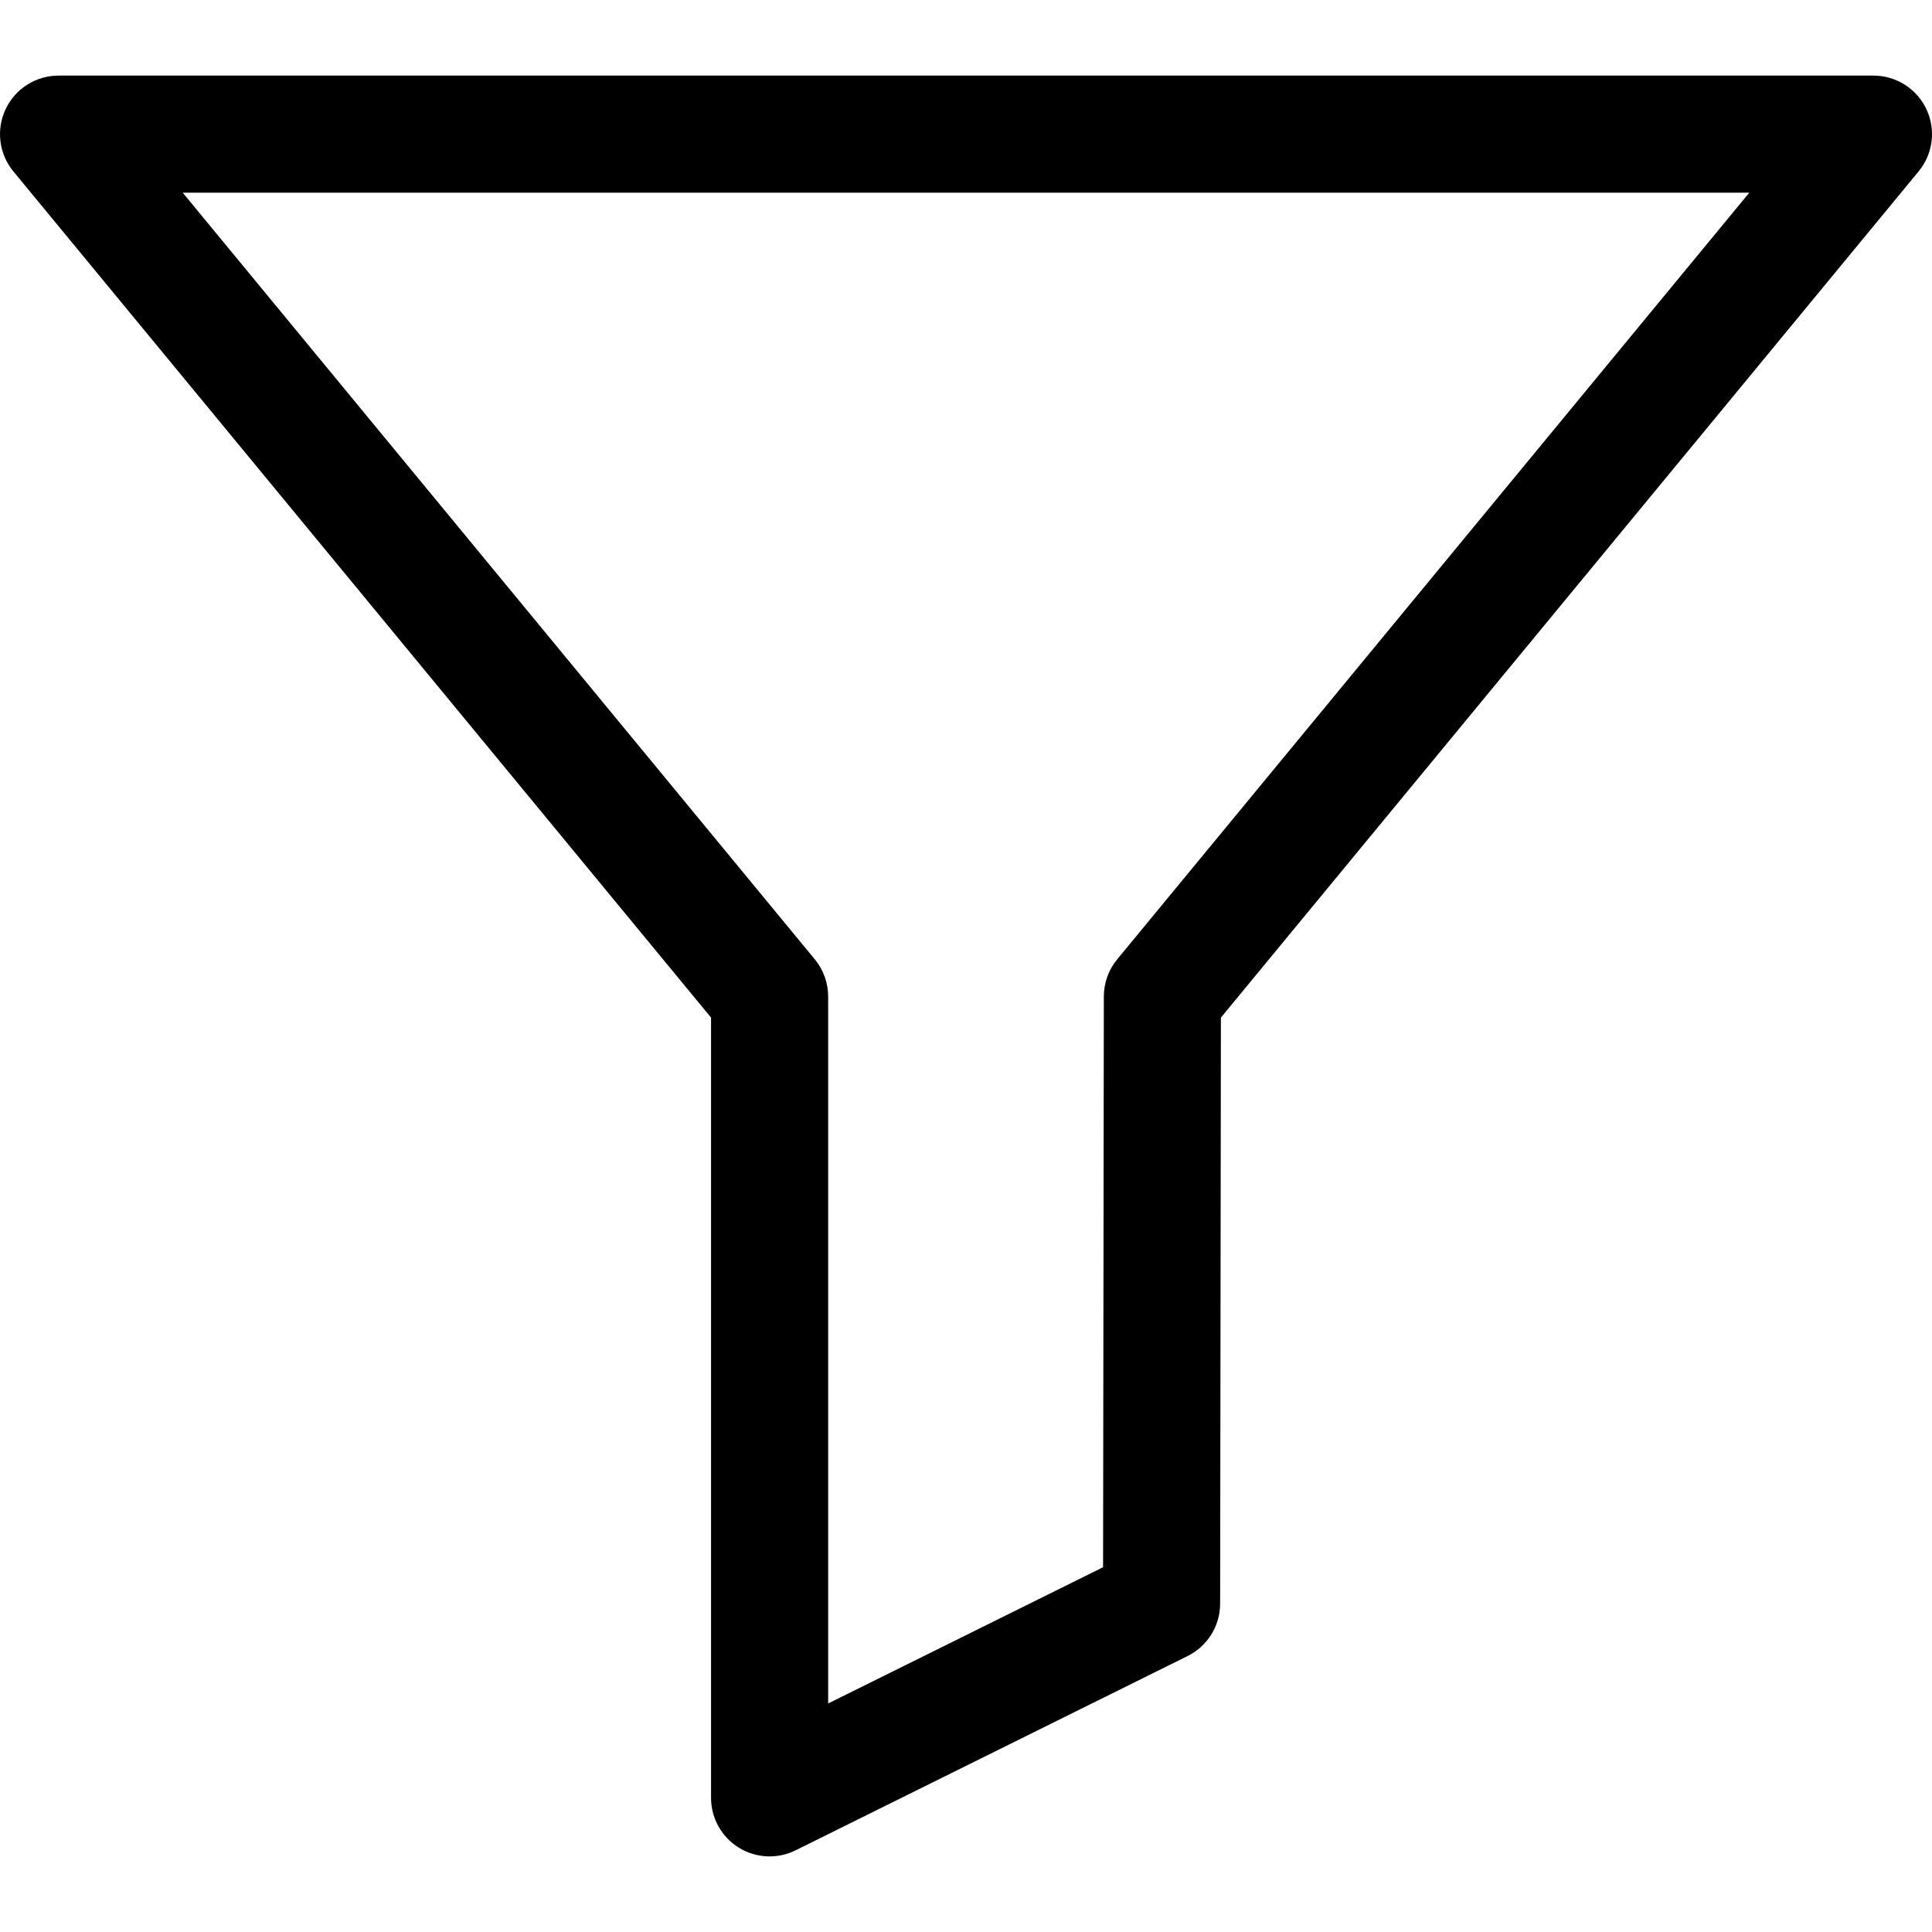
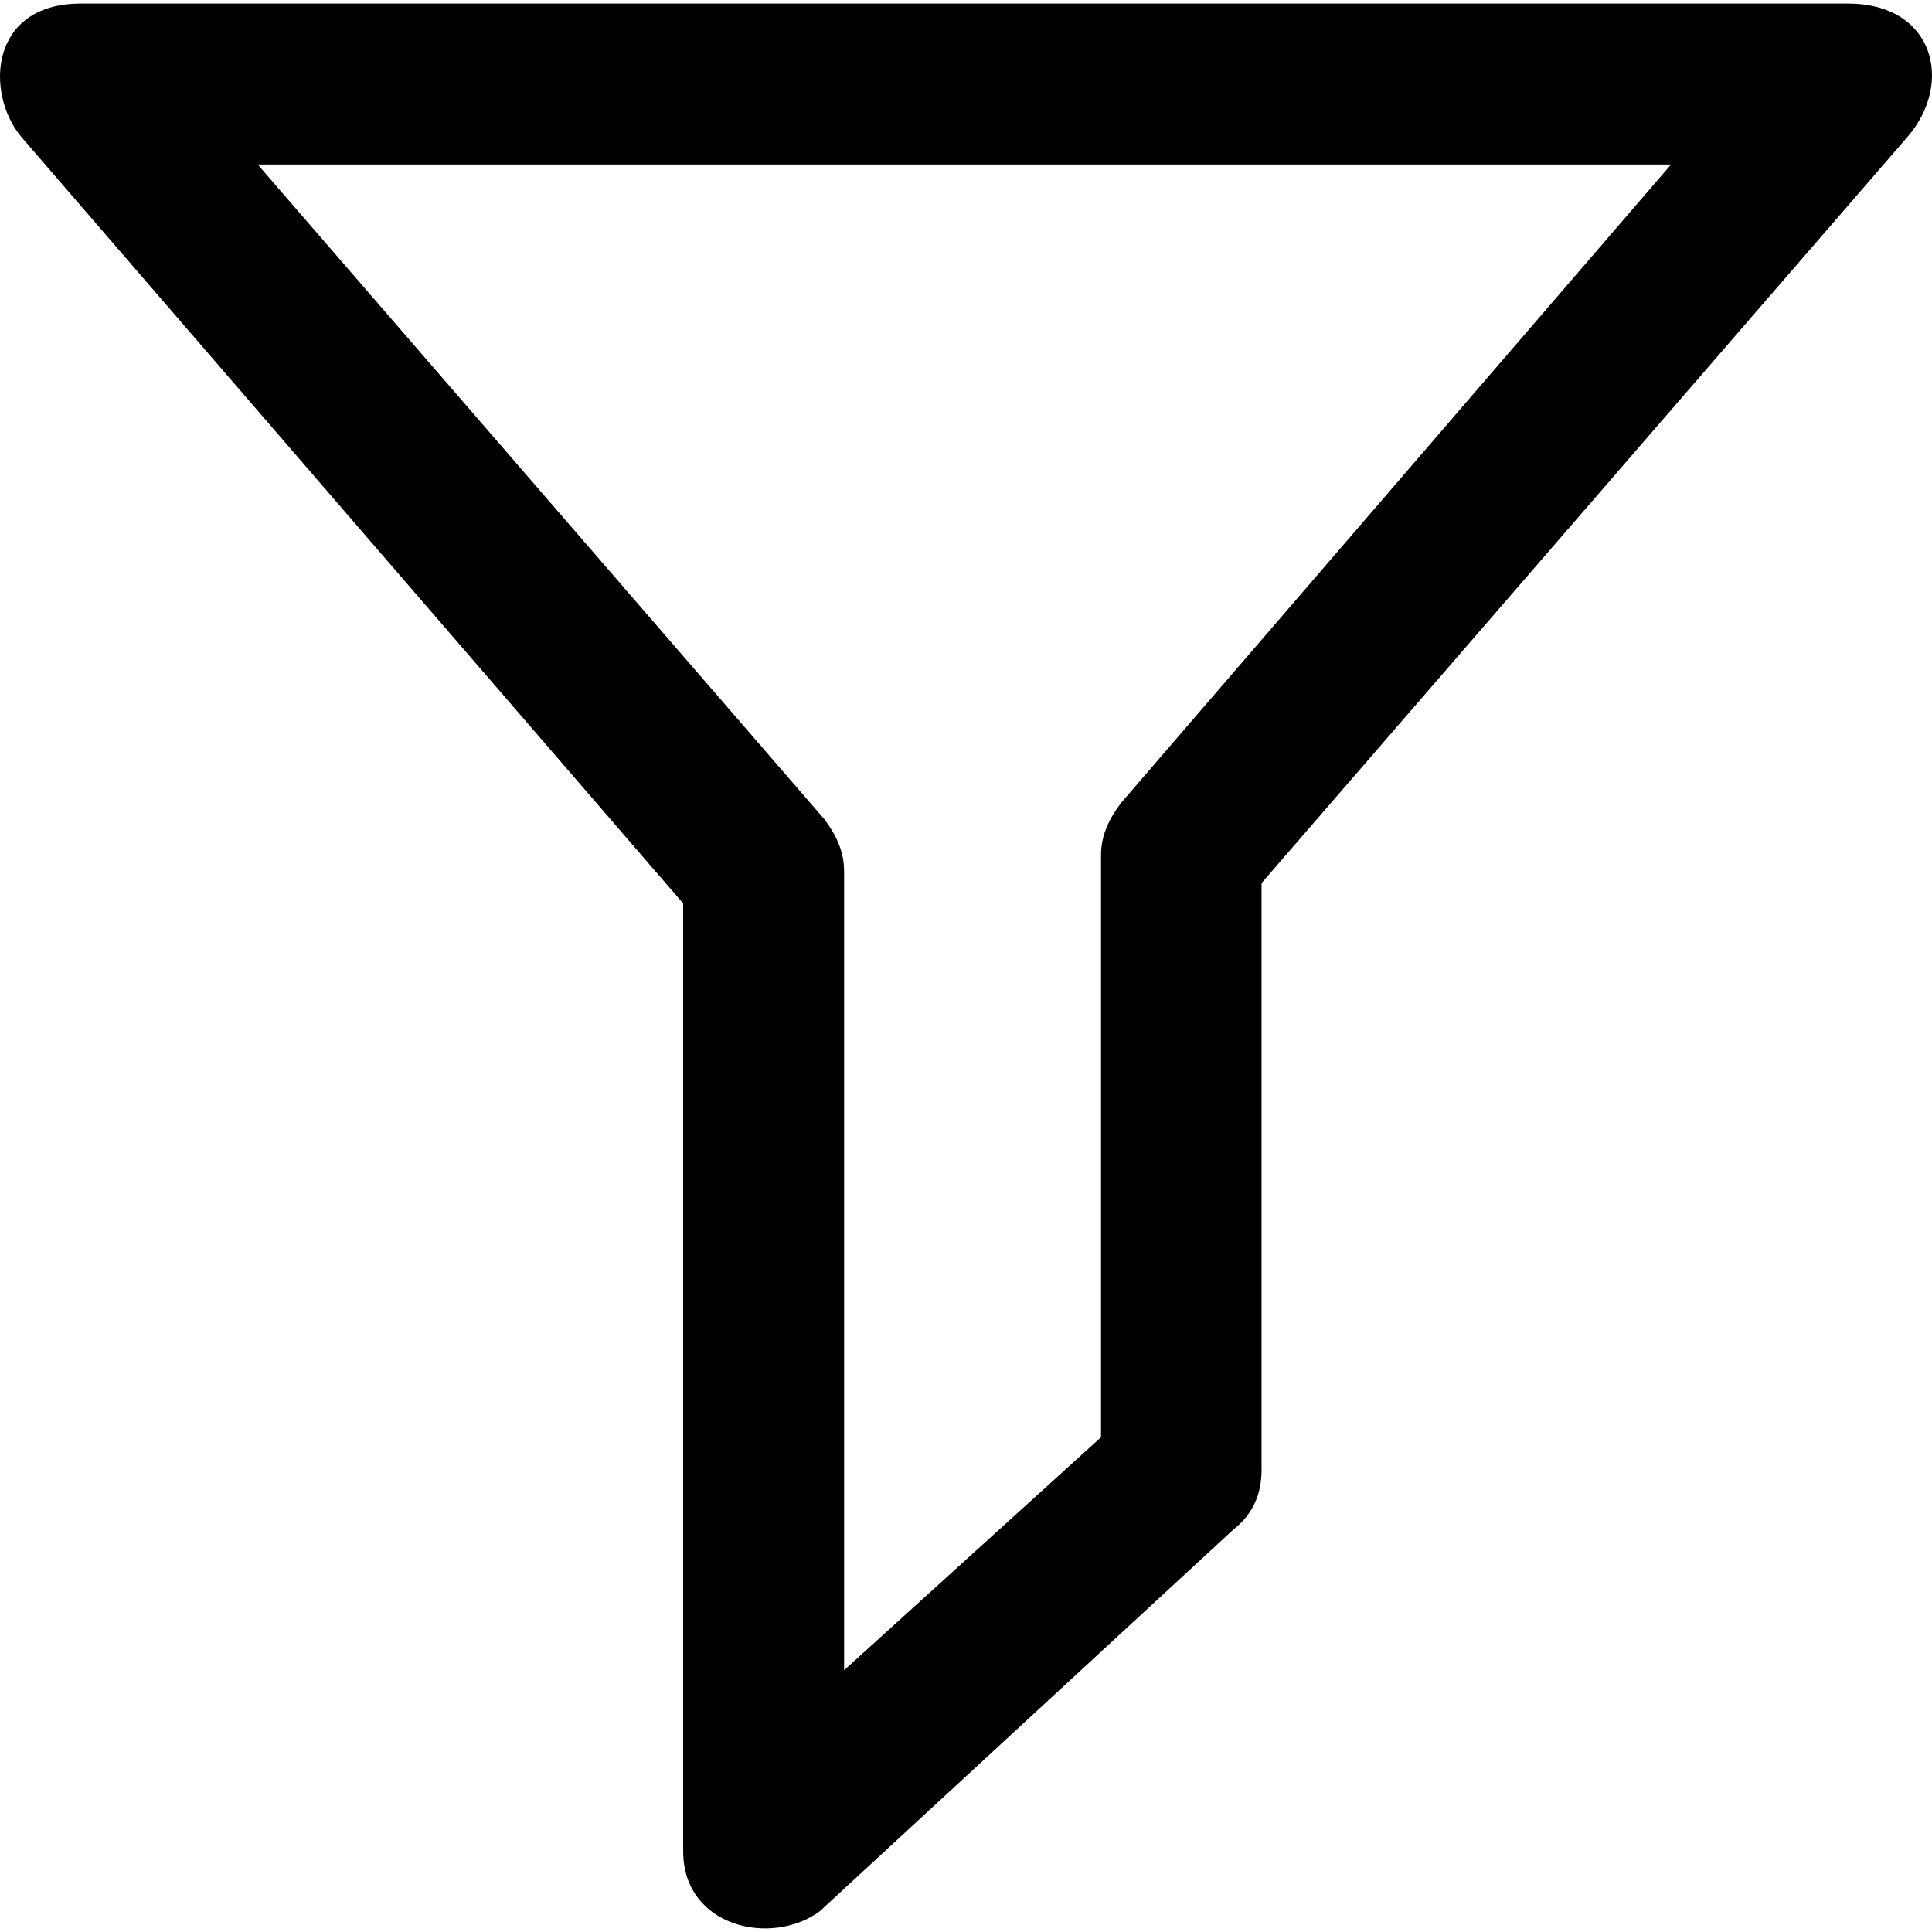
- <svg xmlns="http://www.w3.org/2000/svg" viewBox="0 0 247.46 247.46">
-   <path d="M246.744 13.984a7.5 7.5 0 0 0-6.784-4.301H7.5a7.501 7.501 0 0 0-5.787 12.271l89.361 108.384v99.94a7.5 7.5 0 0 0 10.83 6.72l50.208-24.885a7.499 7.499 0 0 0 4.169-6.71l.098-75.062 89.366-108.388a7.497 7.497 0 0 0 .999-7.969zM143.097 122.873a7.498 7.498 0 0 0-1.713 4.761l-.096 73.103-35.213 17.453v-90.546a7.496 7.496 0 0 0-1.713-4.771L23.404 24.682h200.651l-80.958 98.191z" />
+ <svg xmlns="http://www.w3.org/2000/svg" viewBox="0 0 485.008 485.008">
+   <path d="M171.501 464.698v-237.9l-166.3-192.6c-8.9-10.9-7.9-33.3 15.1-33.3h443.6c21.6 0 26.6 19.8 15.1 33.3l-162.3 187.5v147.2c0 6-2 11.1-7.1 15.1l-103.8 95.8c-12 8.9-34.3 4.1-34.3-15.1zm-106.8-423.4l142.2 164.3c3 4 5 8.1 5 13.1v200.6l64.5-58.5v-146.1c0-5 2-9.1 5-13.1l138.1-160.3h-354.8z" />
</svg>
